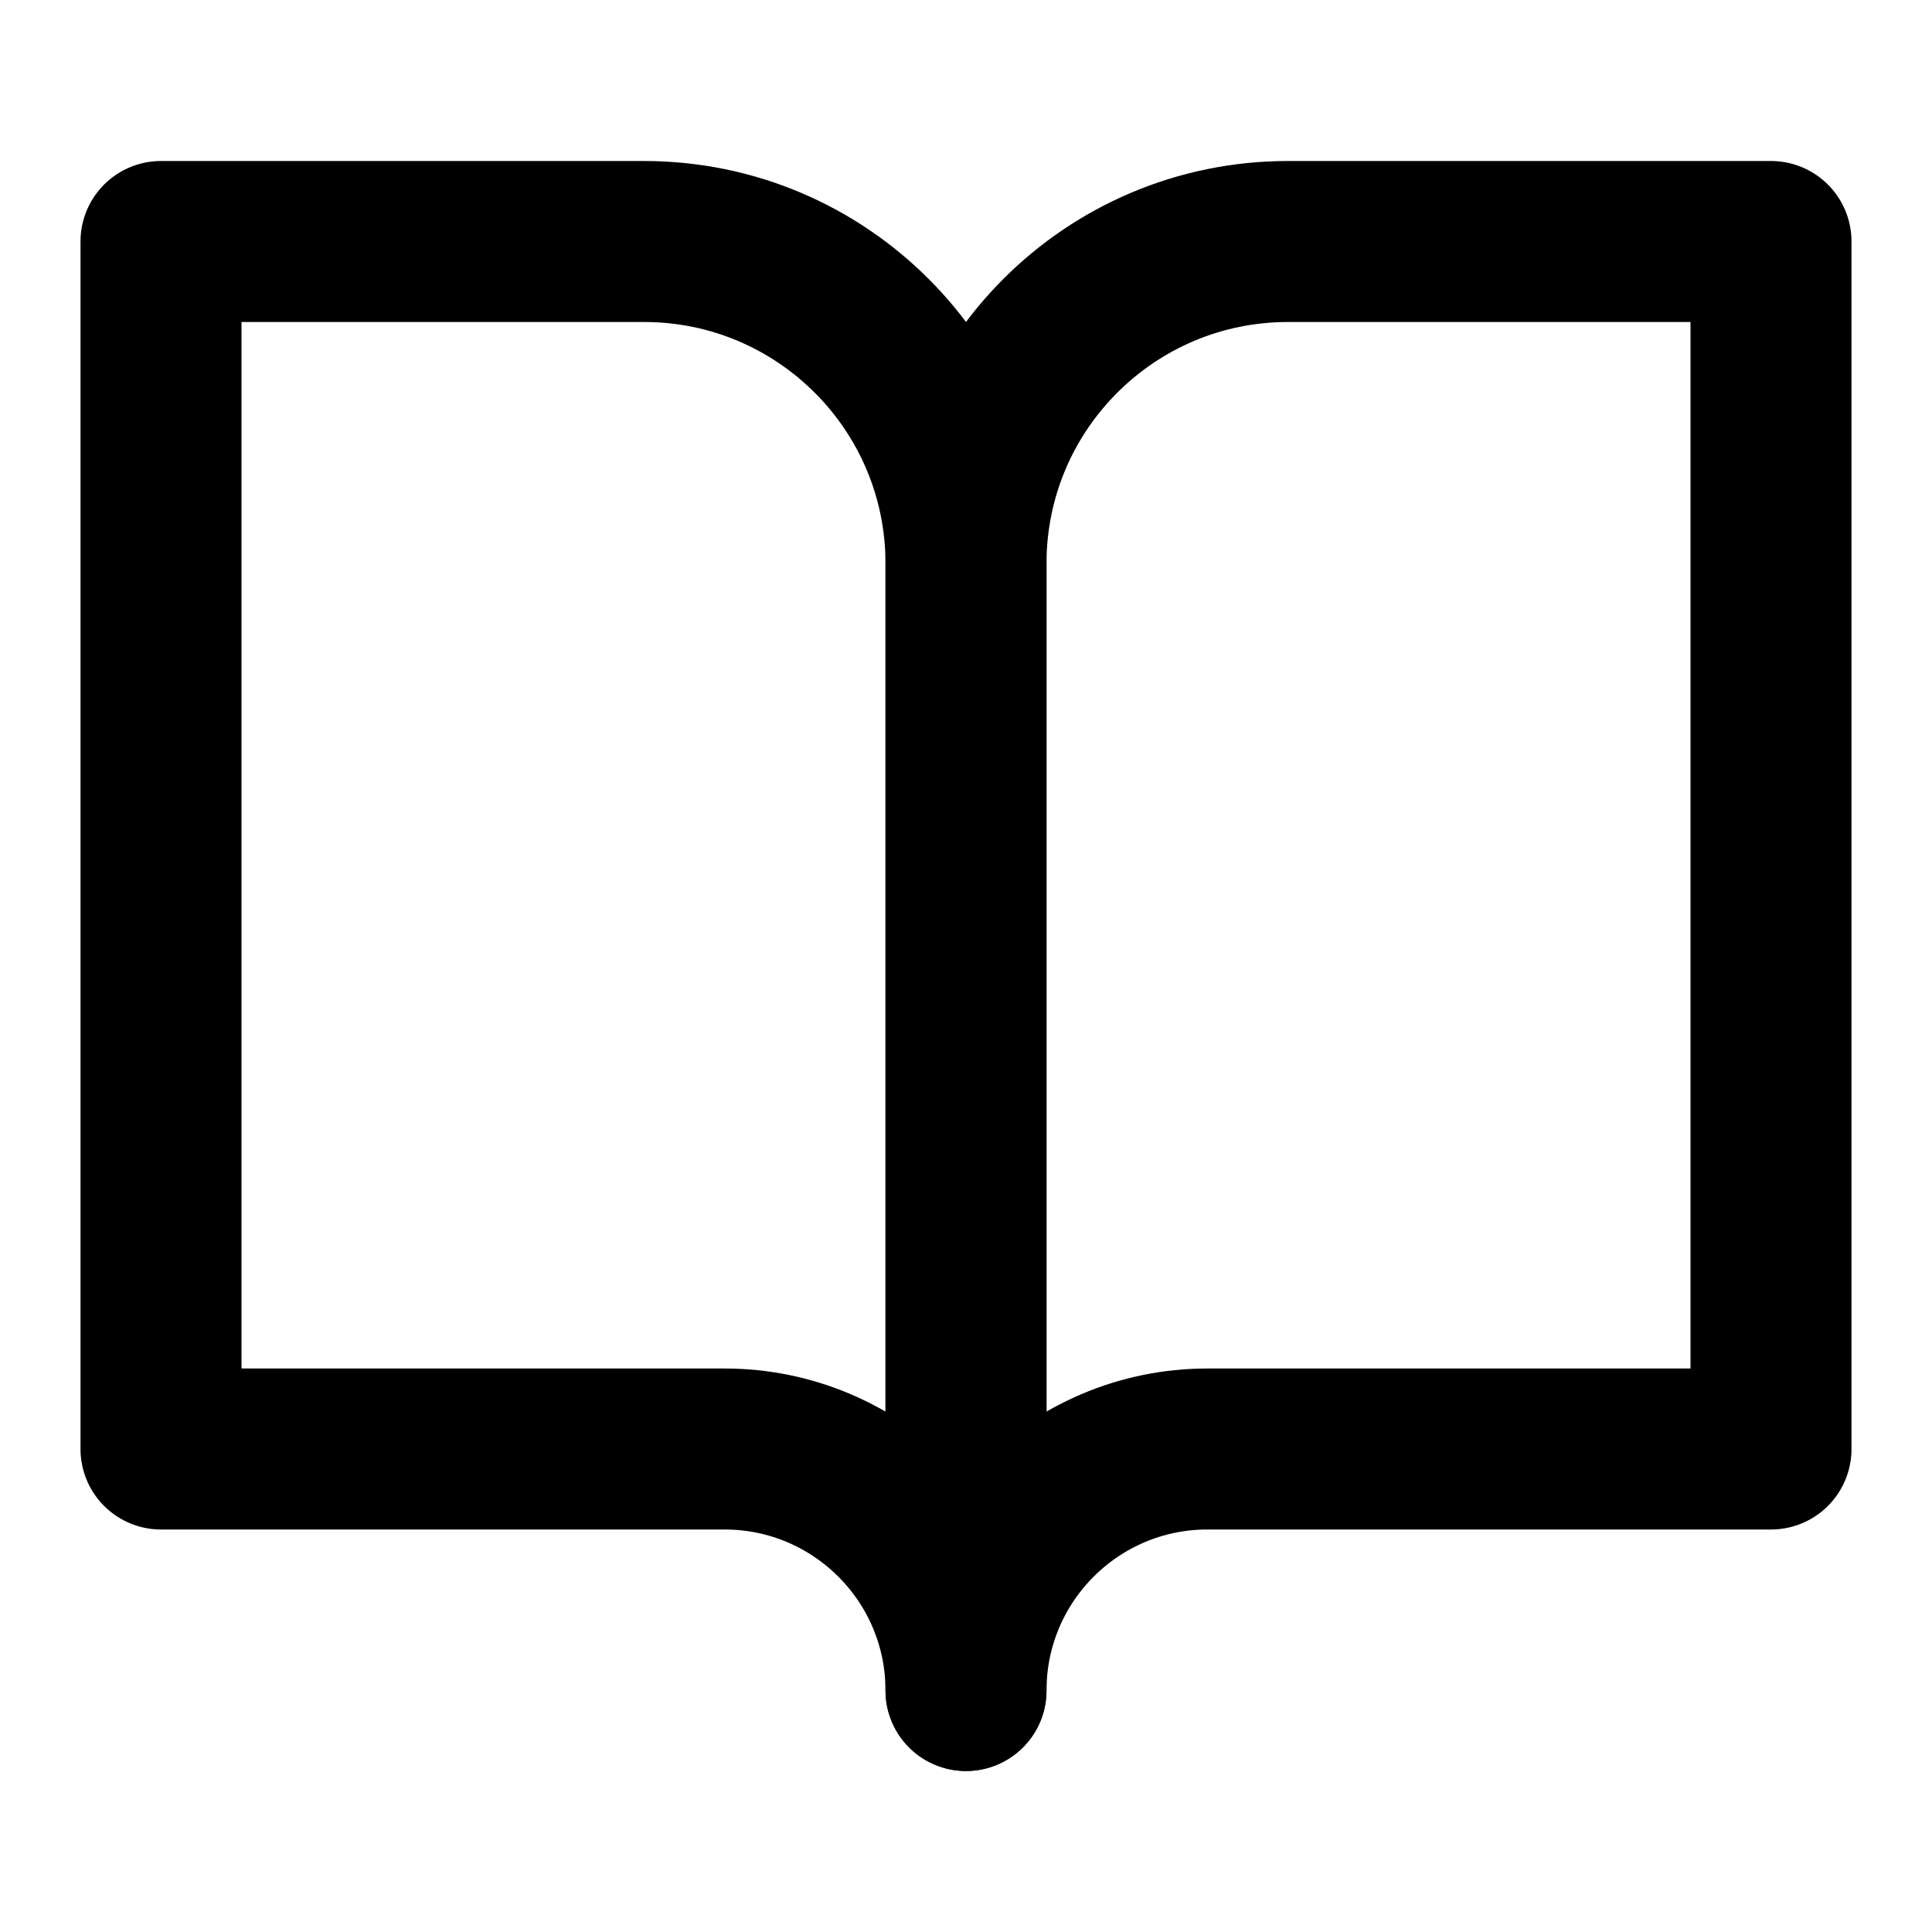
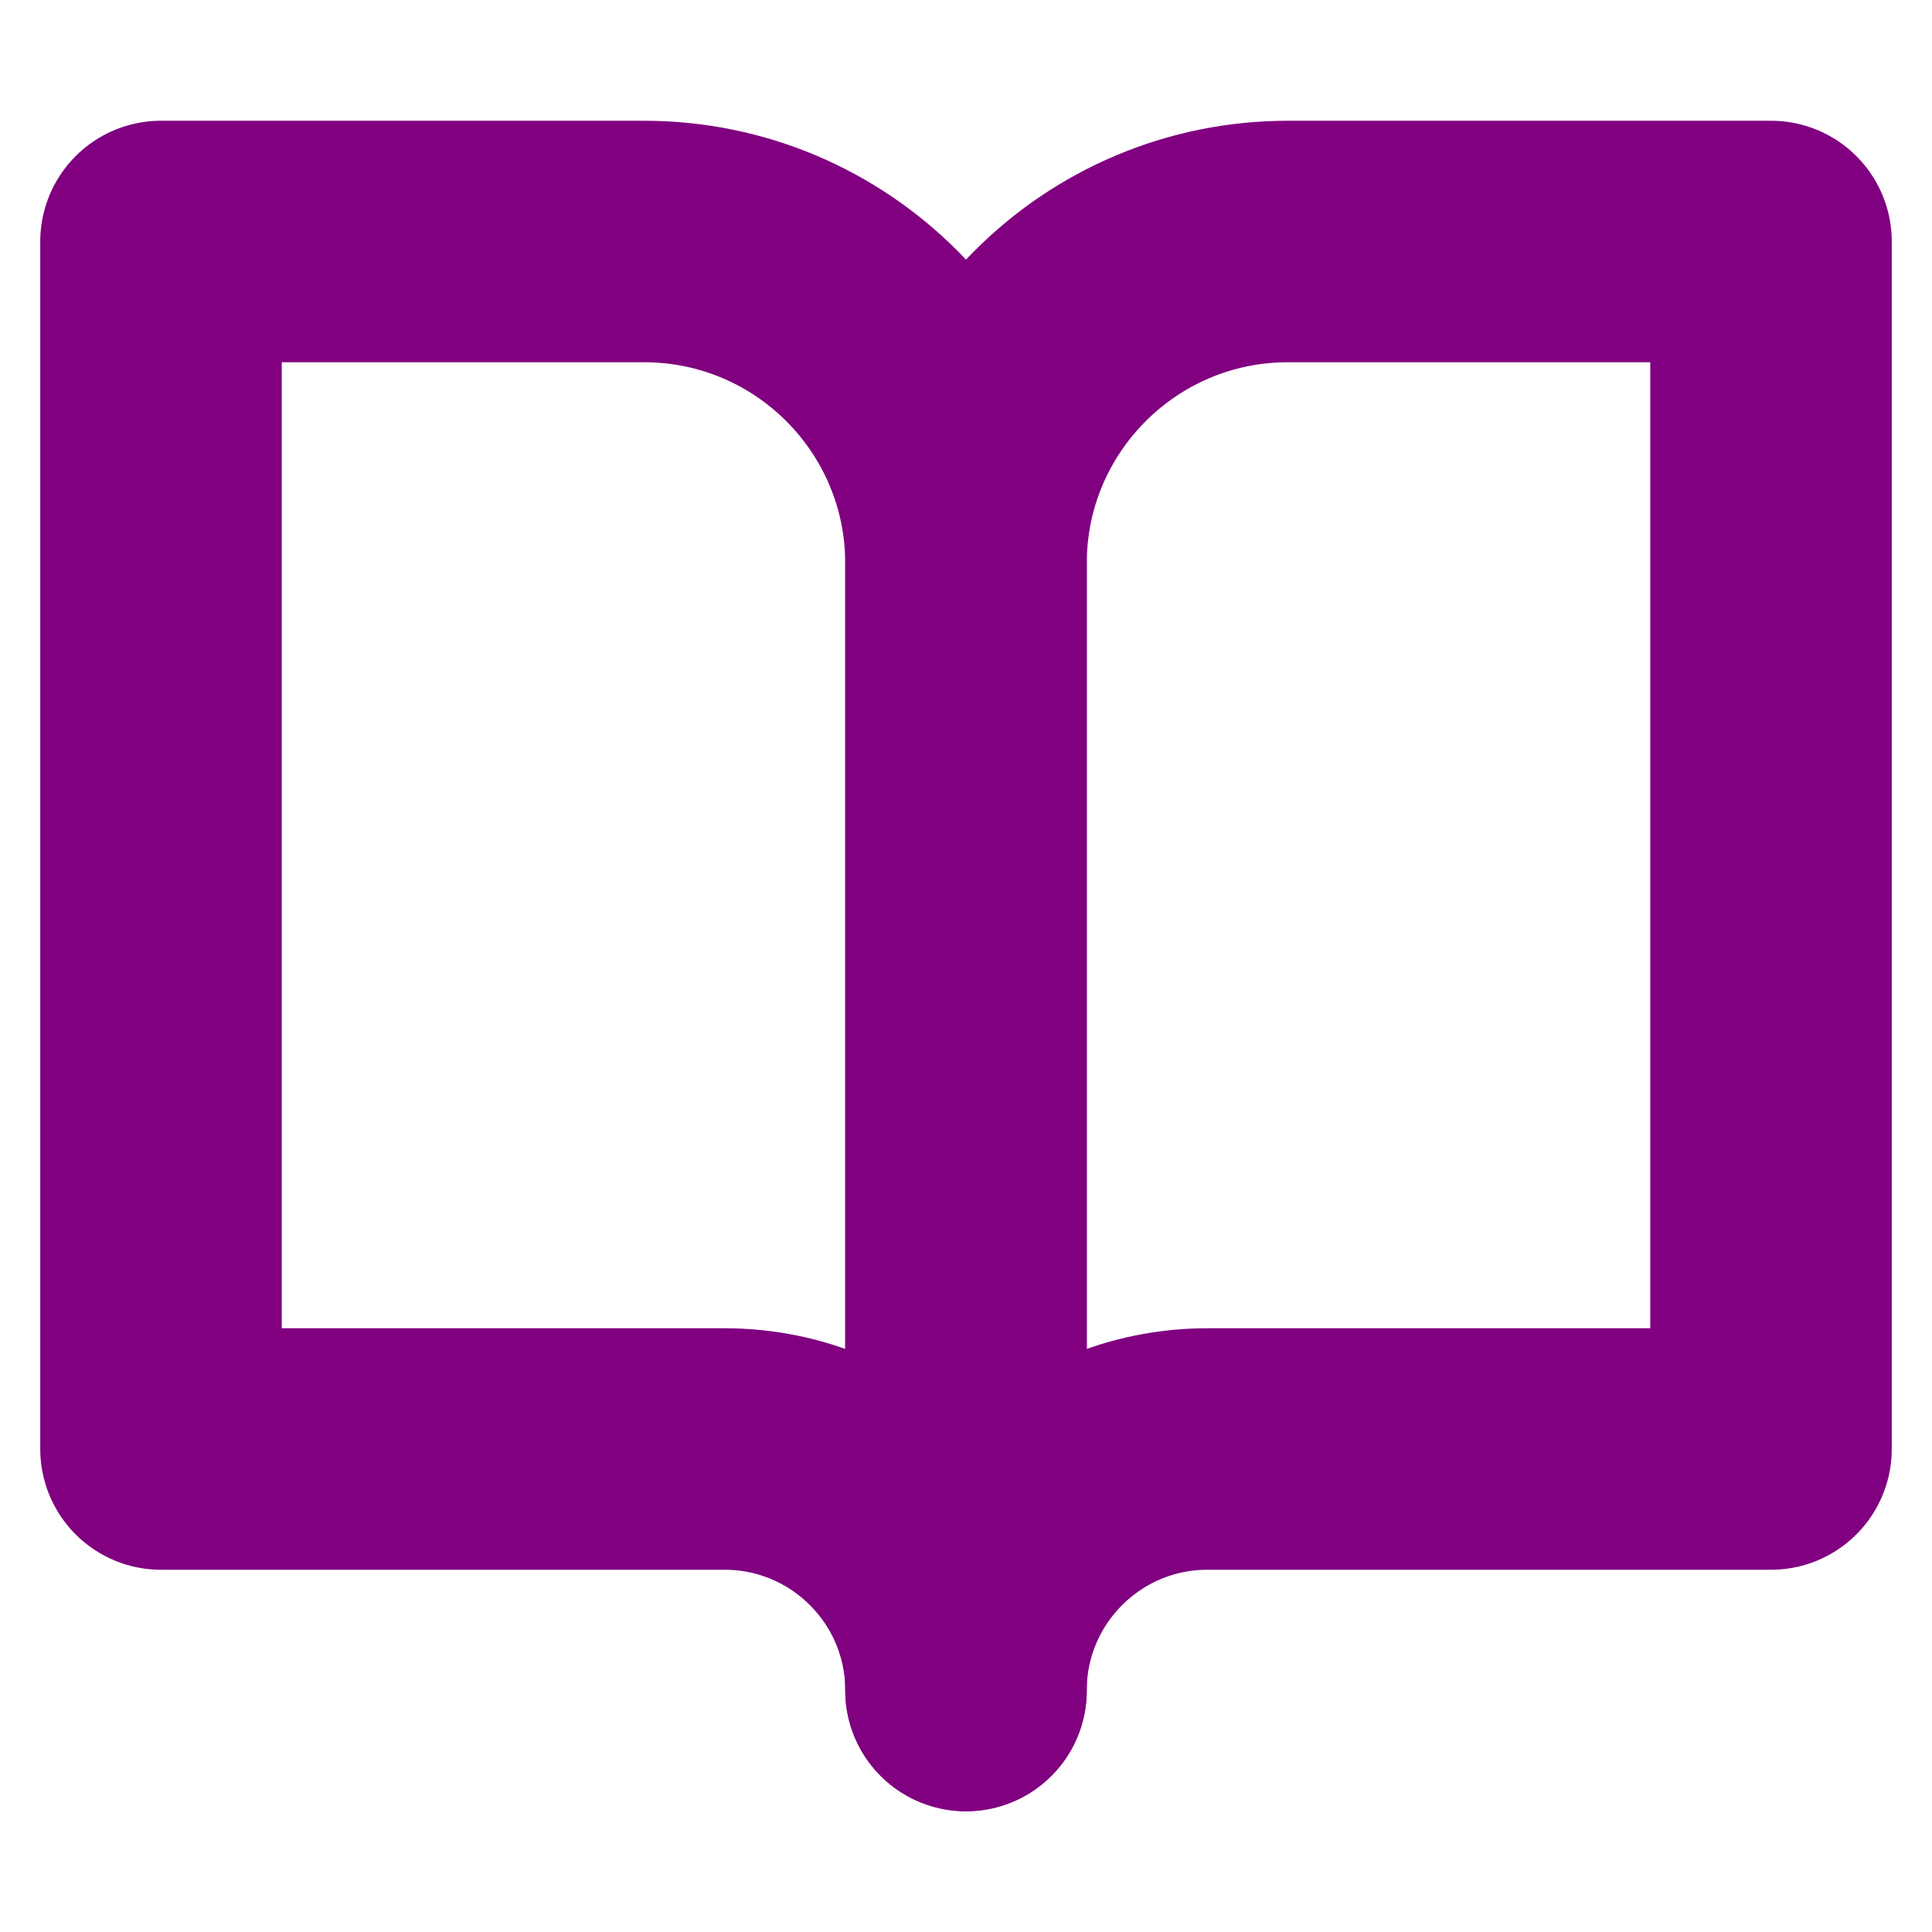
- <svg xmlns="http://www.w3.org/2000/svg" width="24" height="24" viewBox="0 0 24 24" fill="none" stroke="currentColor" stroke-width="2" stroke-linecap="round" stroke-linejoin="round" class="feather feather-book-open">
+ <svg xmlns="http://www.w3.org/2000/svg" width="24" height="24" viewBox="0 0 24 24" fill="none" stroke="purple" stroke-width="3" stroke-linecap="round" stroke-linejoin="round" class="feather feather-book-open">
  <path d="M2 3h6a4 4 0 0 1 4 4v14a3 3 0 0 0-3-3H2z" />
  <path d="M22 3h-6a4 4 0 0 0-4 4v14a3 3 0 0 1 3-3h7z" />
</svg>
